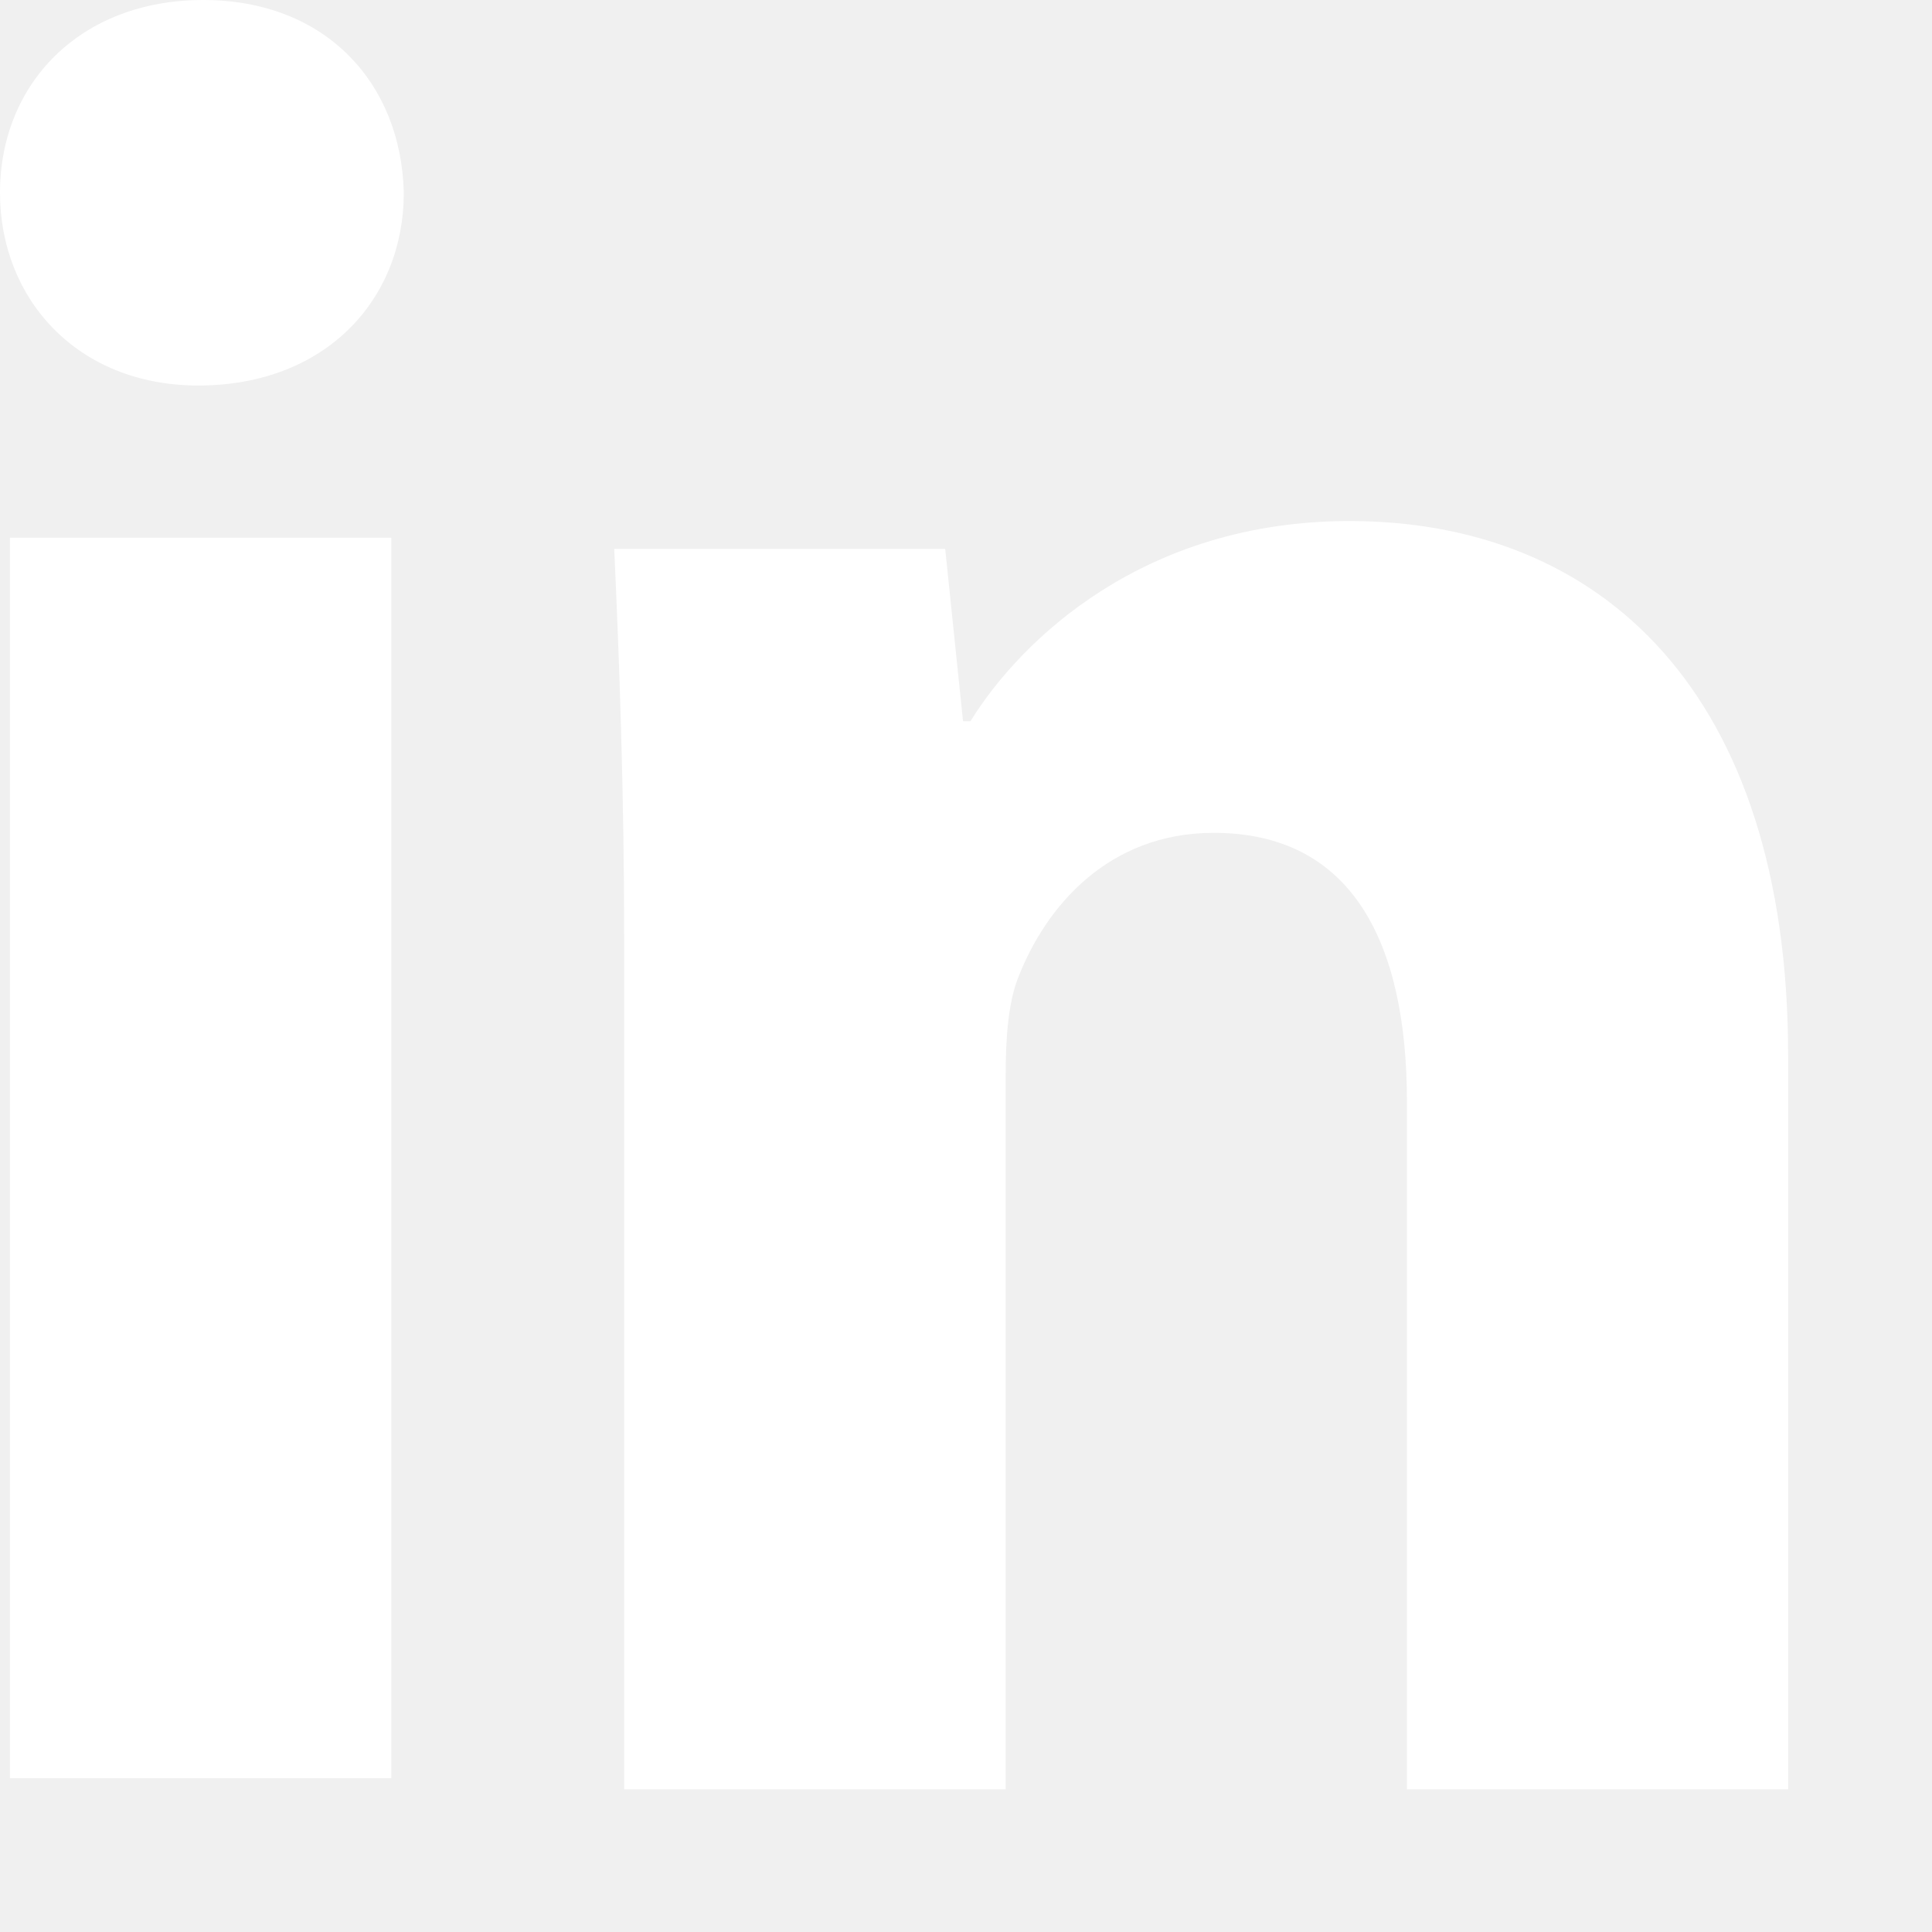
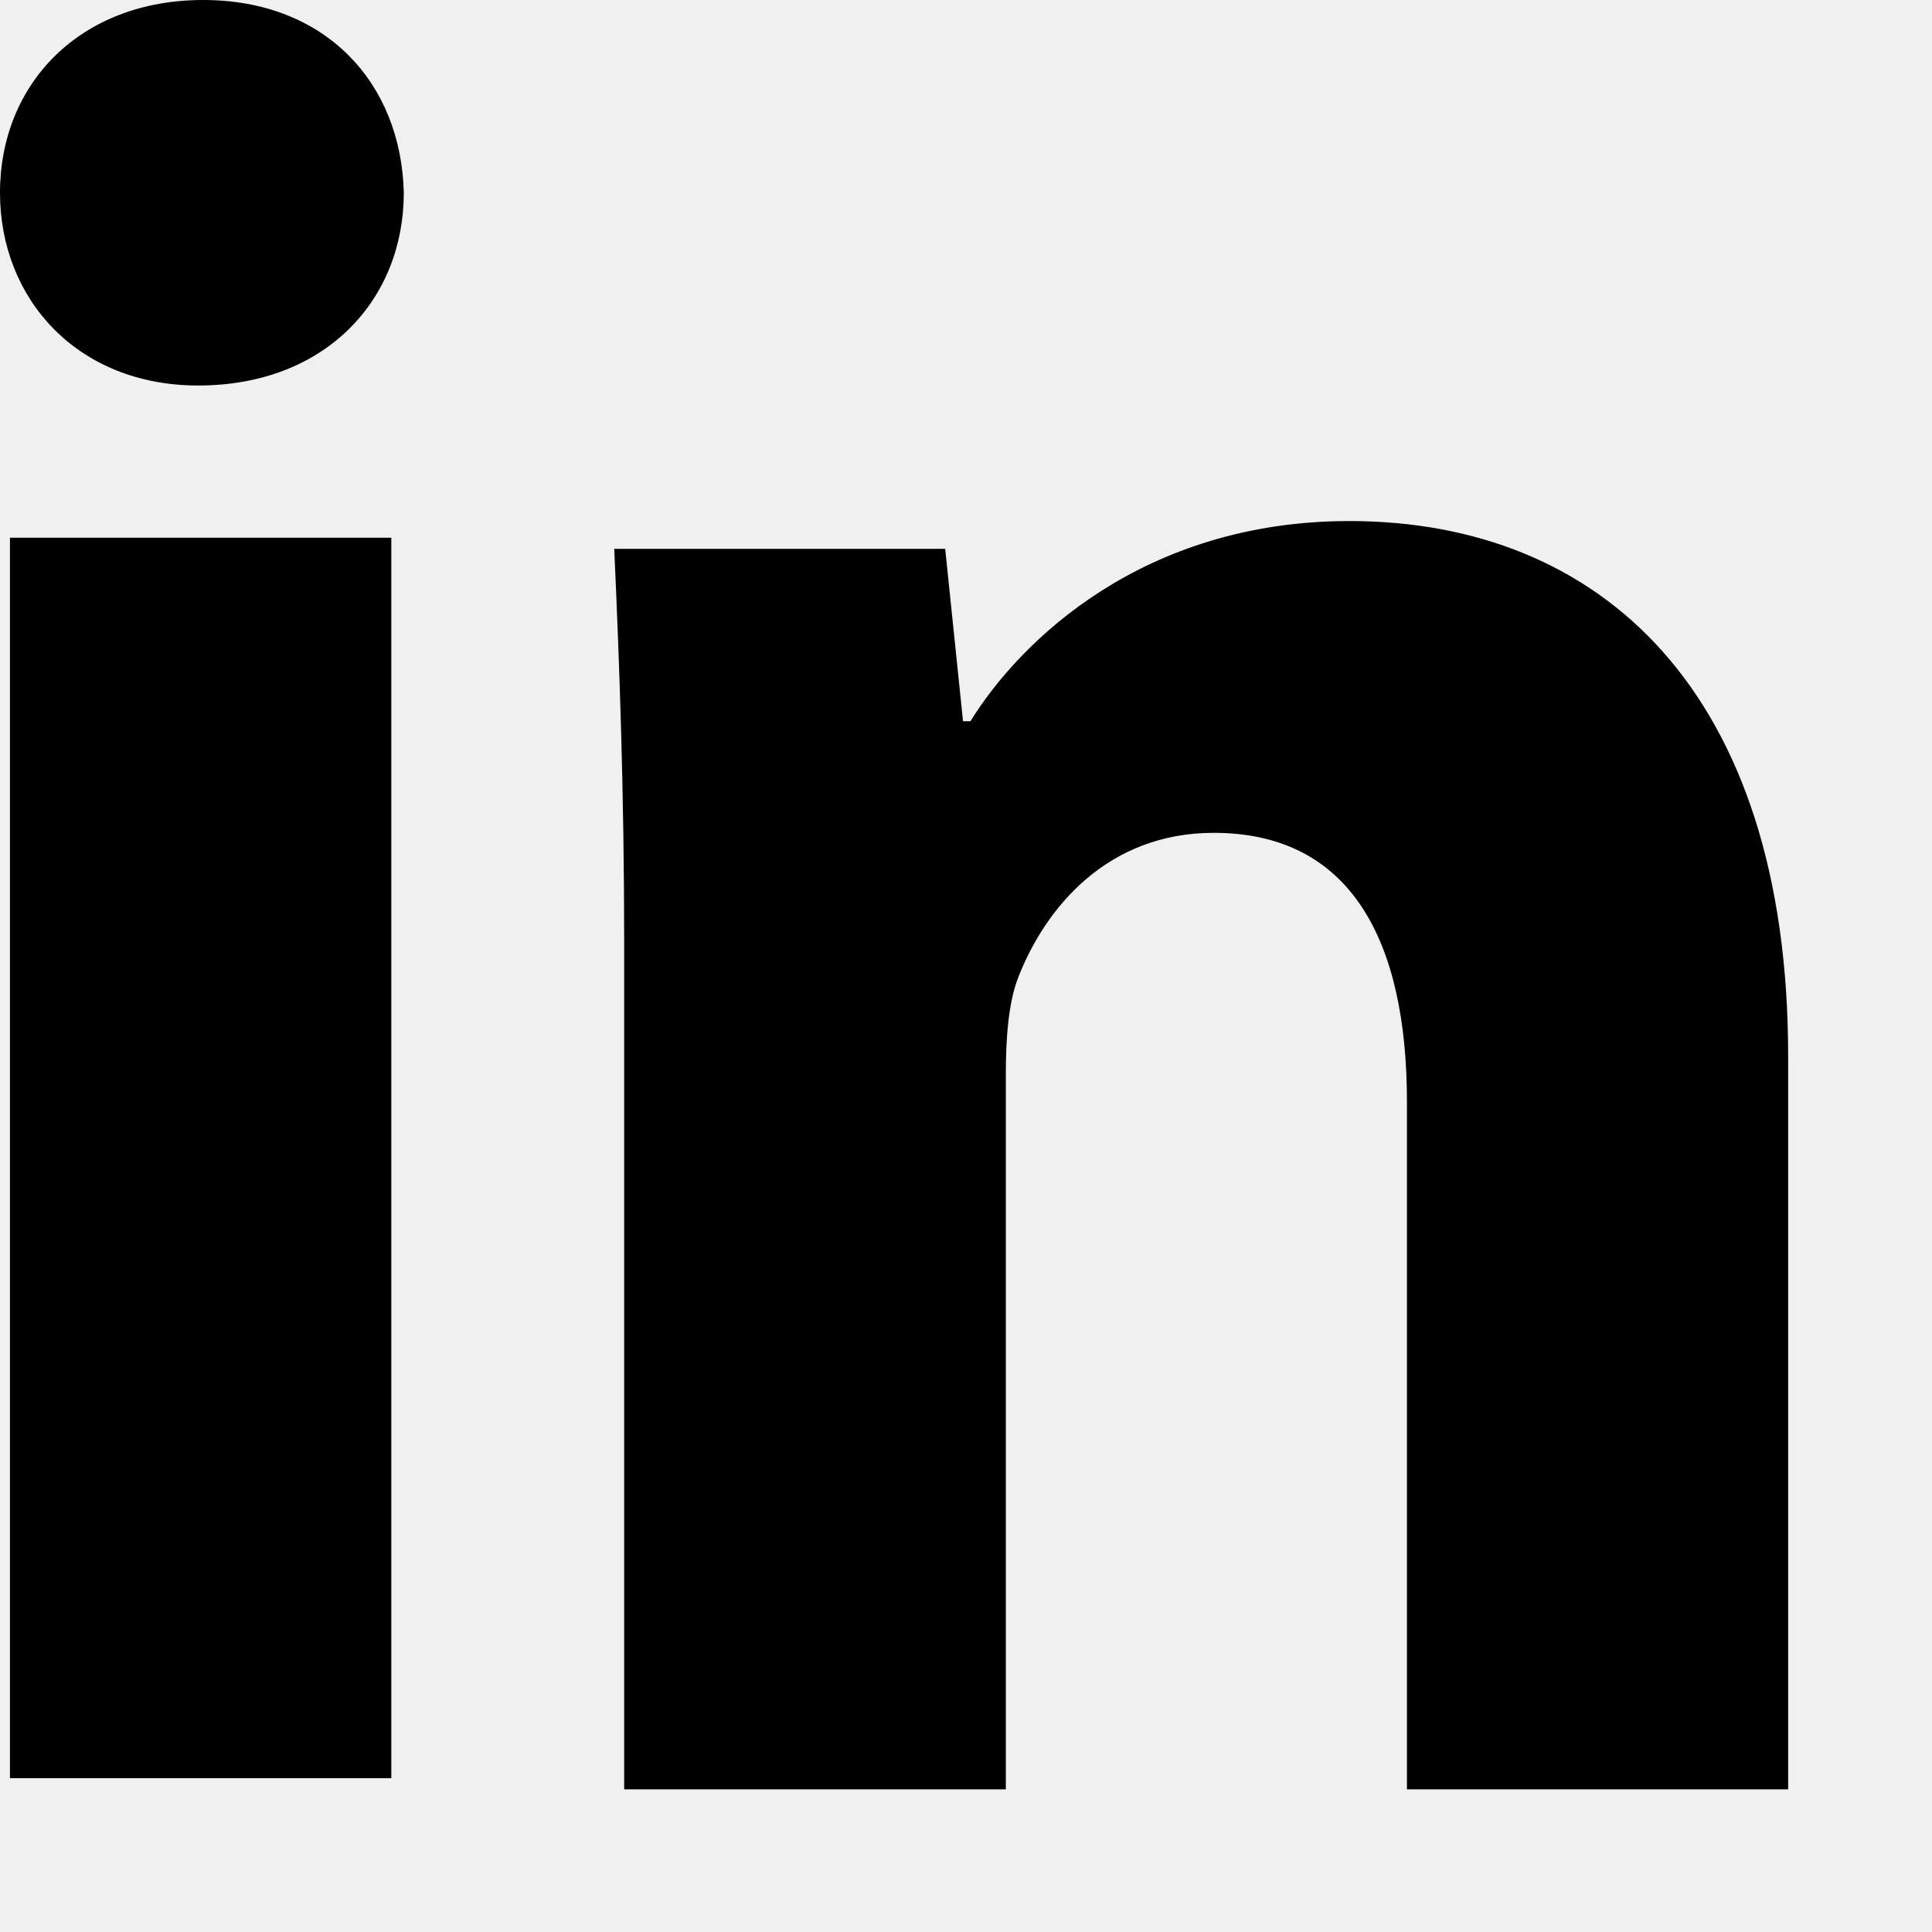
<svg xmlns="http://www.w3.org/2000/svg" width="13" height="13" viewBox="0 0 13 13">
-   <g fill="none" fill-rule="evenodd">
-     <g fill="#fff">
-       <g>
-         <g>
-           <path d="M.067 3.618h2.566v8.347H.067V3.618zm2.65-2.32c0 .715-.523 1.296-1.384 1.296C.523 2.594 0 2.014 0 1.297 0 .562.54 0 1.367 0S2.7.562 2.717 1.297z" />
-           <path d="M4.2 6.356c0-1.04-.033-1.912-.067-2.663H6.36l.12 1.16h.05c.337-.545 1.165-1.347 2.55-1.347 1.686 0 2.952 1.143 2.952 3.6v4.934H9.467V7.414c0-1.076-.372-1.81-1.3-1.81-.71 0-1.13.496-1.316.974-.067.17-.084.41-.084.65v4.812H4.2V6.356" />
-         </g>
-       </g>
-     </g>
-   </g>
+   <path d="M.067 3.618h2.566v8.347H.067V3.618zm2.65-2.32c0 .715-.523 1.296-1.384 1.296C.523 2.594 0 2.014 0 1.297 0 .562.54 0 1.367 0S2.7.562 2.717 1.297zM4.2 6.356c0-1.04-.033-1.912-.067-2.663H6.36l.12 1.16h.05c.337-.545 1.165-1.347 2.55-1.347 1.686 0 2.952 1.143 2.952 3.6v4.934H9.467V7.414c0-1.076-.372-1.81-1.3-1.81-.71 0-1.13.496-1.316.974-.066.17-.083.41-.083.65v4.812H4.2V6.356" />
</svg>
